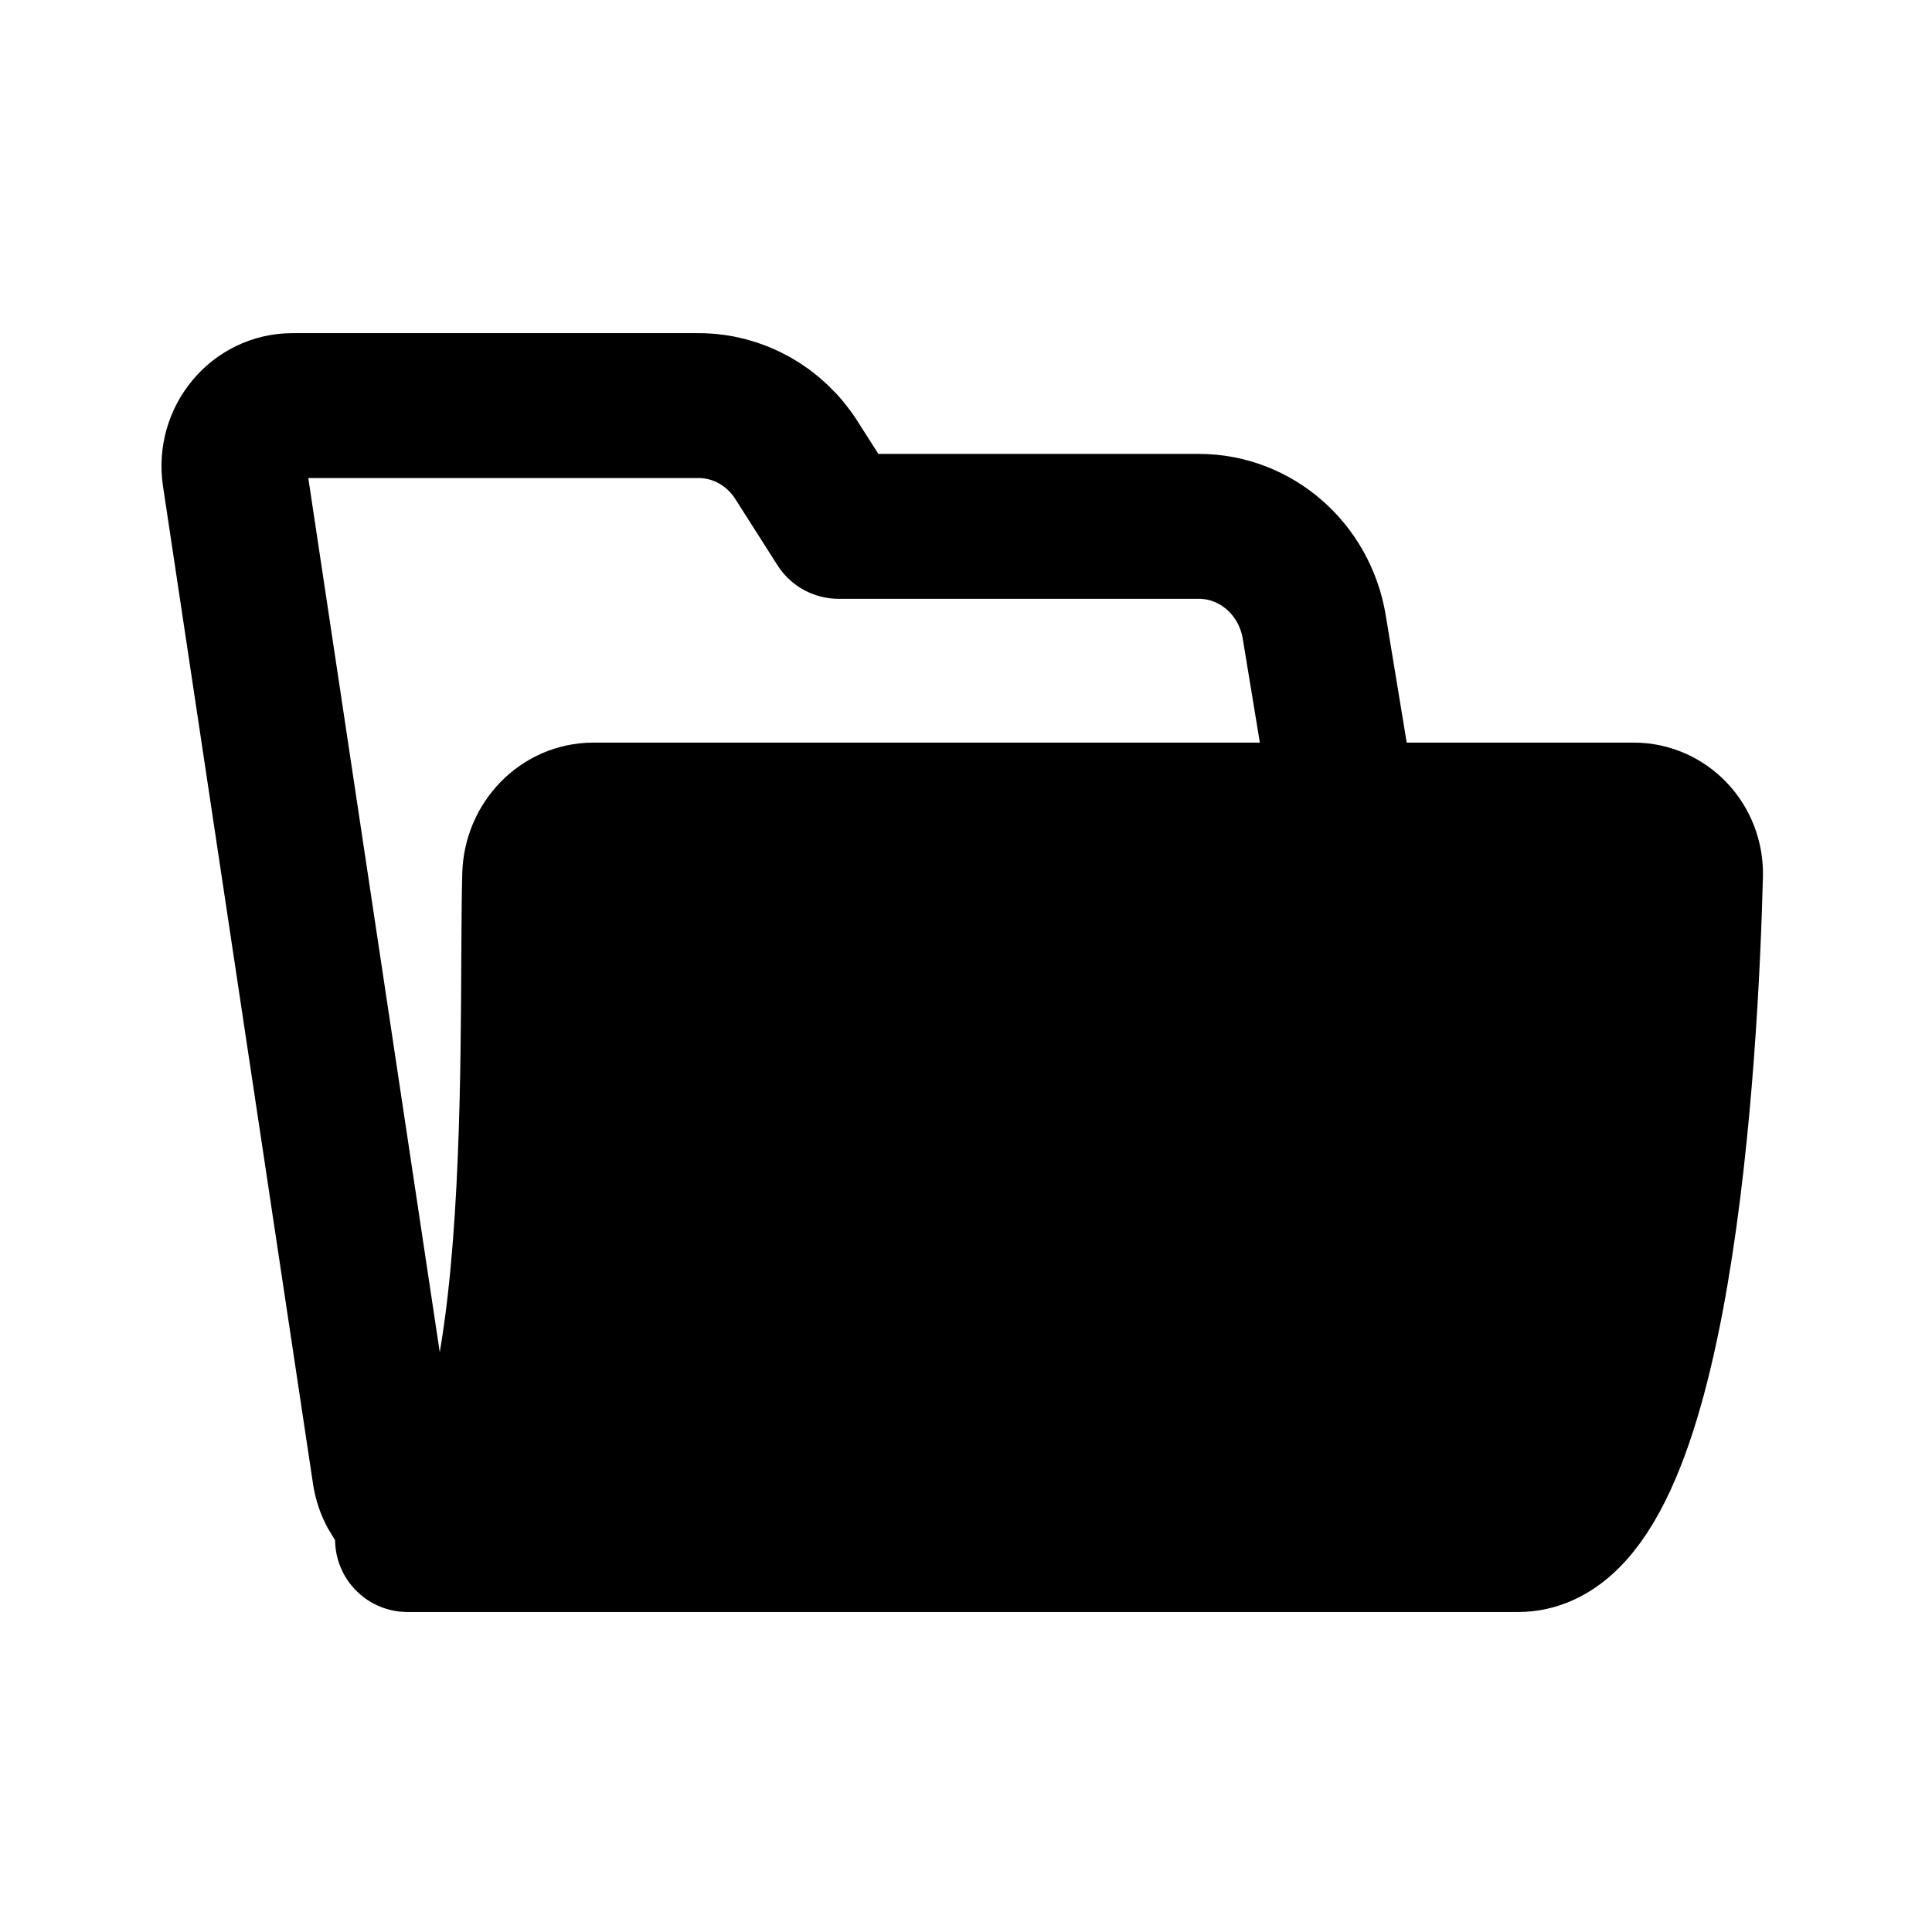
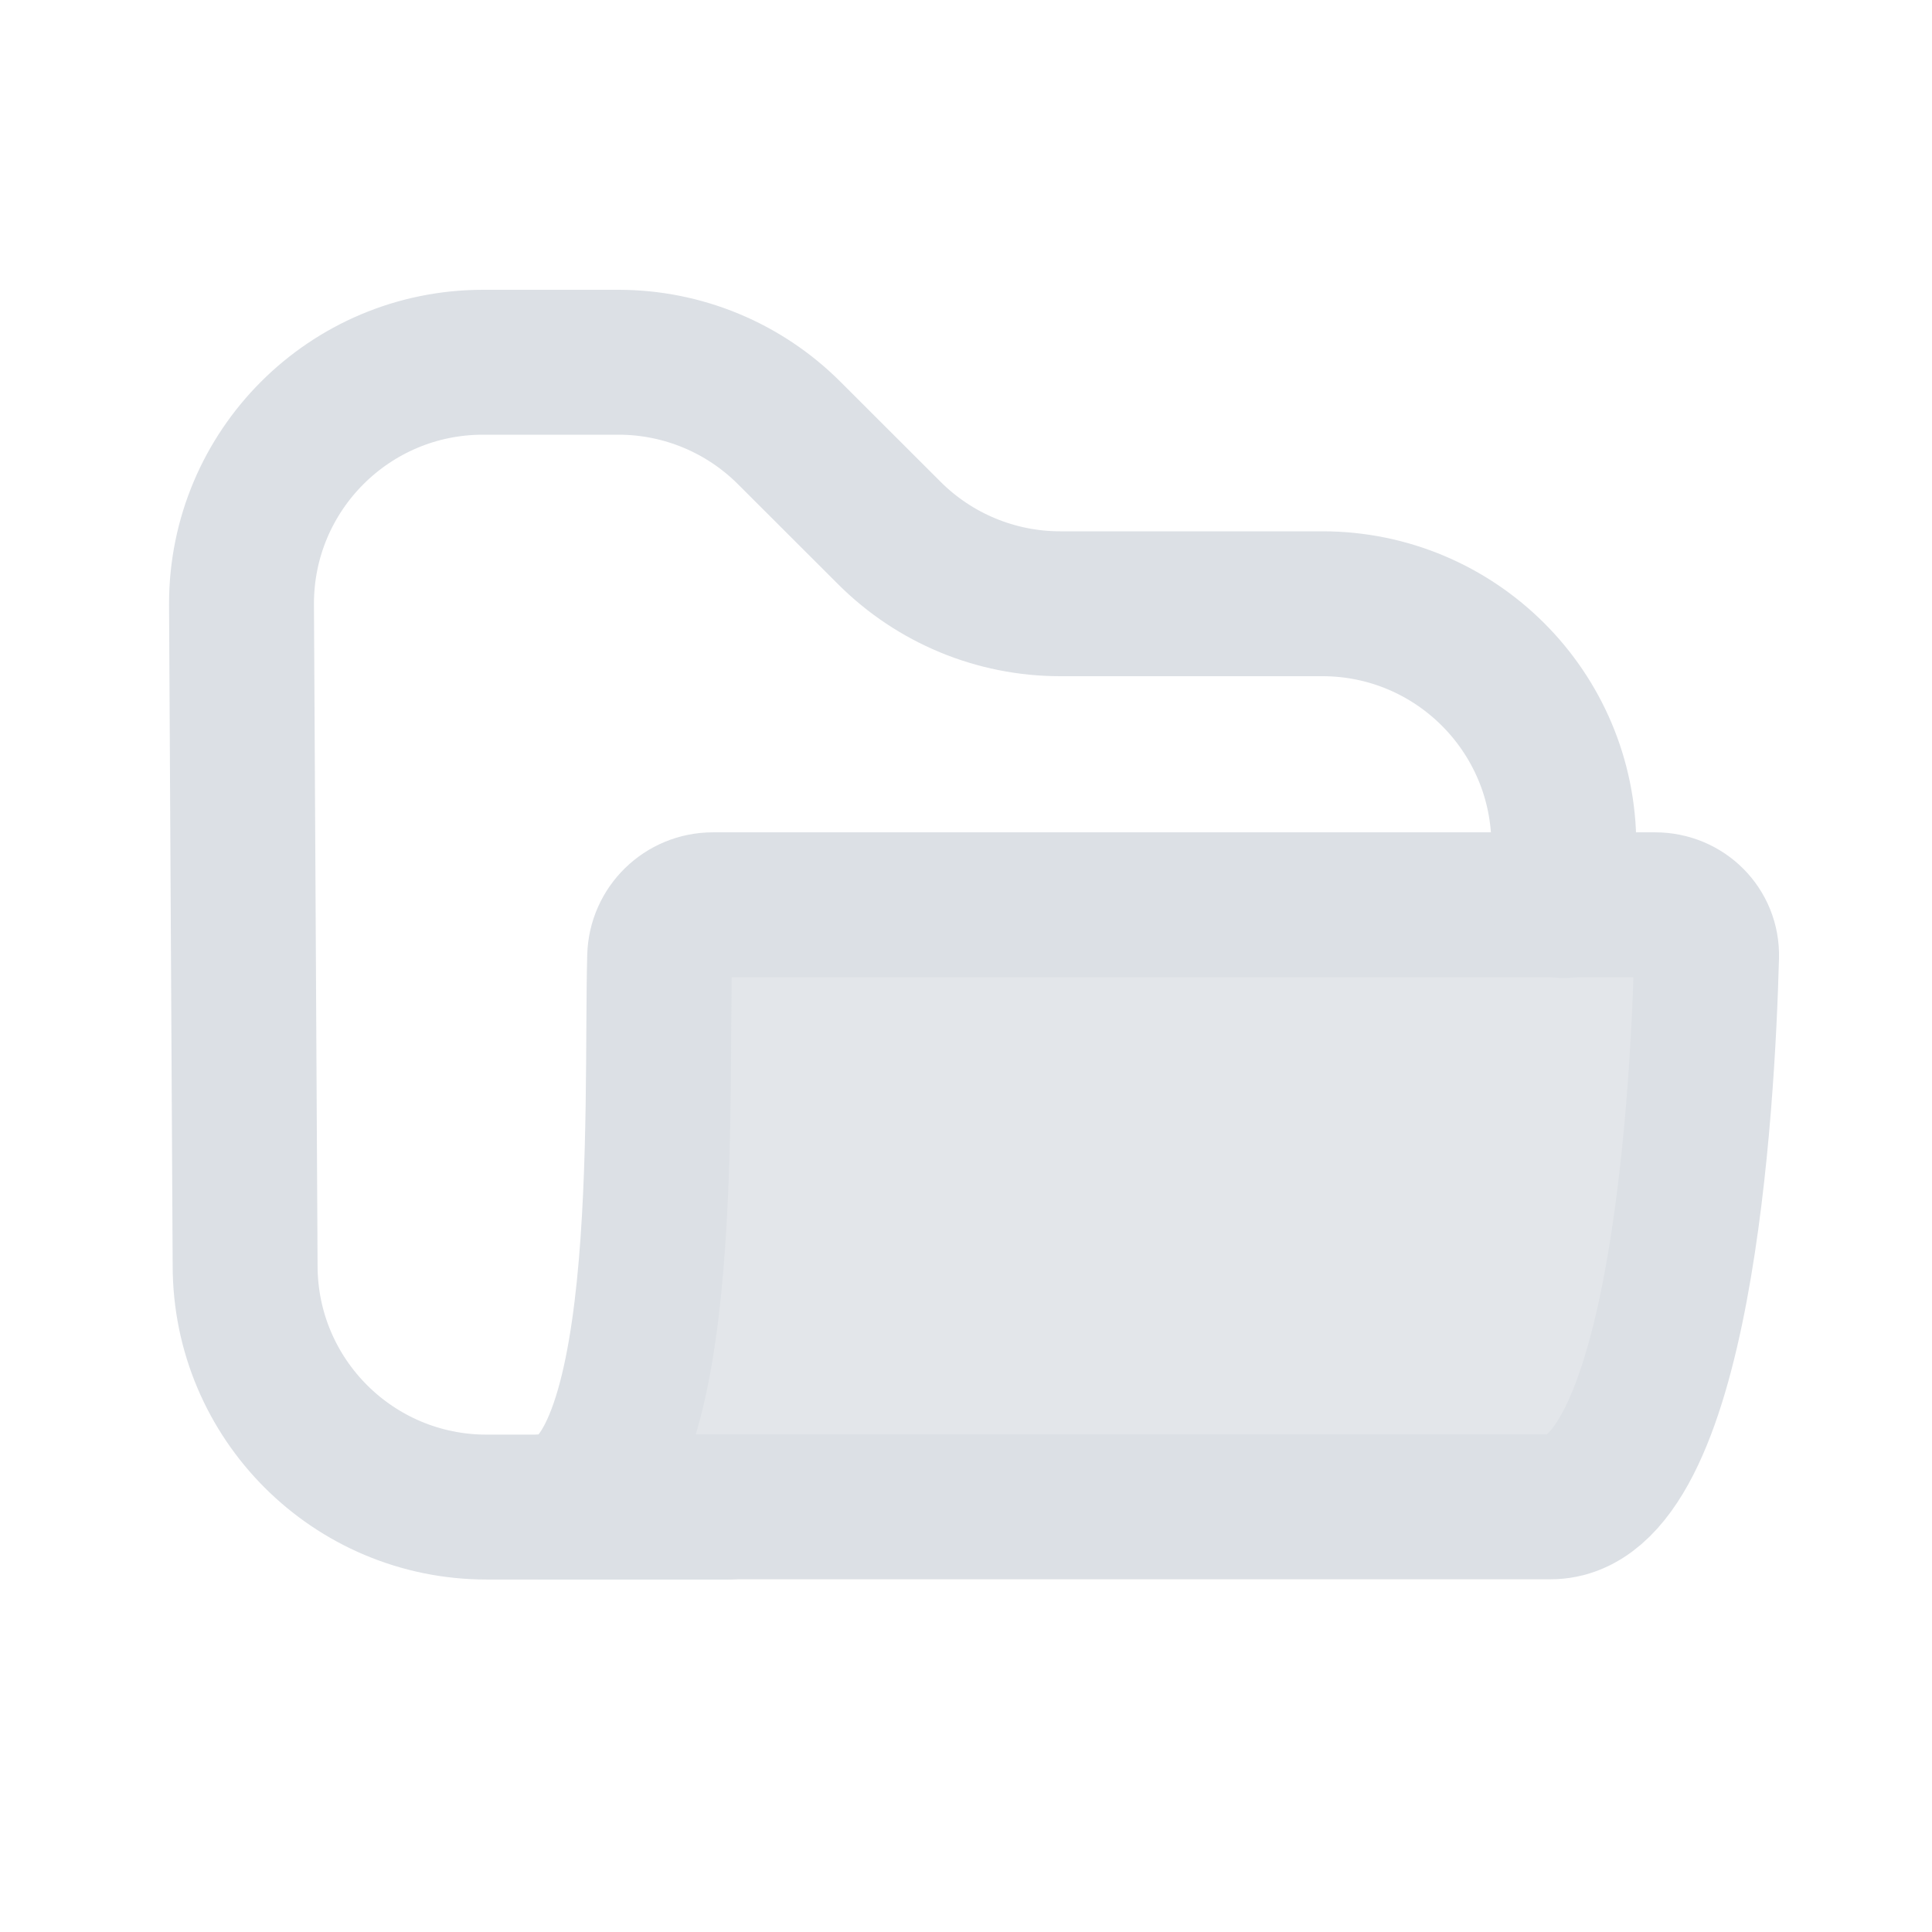
<svg xmlns="http://www.w3.org/2000/svg" width="16" height="16" viewBox="0 0 16 16" fill="none">
-   <path d="M4.428 7.249C4.435 6.972 4.65 6.75 4.914 6.75H13.529C13.793 6.75 14.007 6.972 14 7.249C13.963 8.688 13.753 12.75 12.572 12.75H3.375C4.556 12.75 4.391 8.688 4.428 7.249Z" fill="black" stroke="black" stroke-width="1.2" stroke-linejoin="round" />
-   <path d="M5.196 12.625H3.665C3.426 12.625 3.223 12.445 3.186 12.202L1.943 3.936C1.898 3.633 2.125 3.359 2.422 3.359H5.786C6.112 3.359 6.417 3.529 6.596 3.811L6.945 4.359H9.928C10.401 4.359 10.804 4.711 10.884 5.192L11.125 6.656" stroke="black" stroke-width="1.2" stroke-linecap="round" stroke-linejoin="round" />
+   <path opacity="0.8" d="M5.463 7.923C5.469 7.684 5.664 7.493 5.904 7.493H13.707C13.947 7.493 14.14 7.684 14.133 7.923C14.1 9.164 13.91 12.479 12.84 12.479H4.509C5.579 12.479 5.429 9.164 5.463 7.923Z" fill="#DCE0E5" />
+   <path d="M5.463 7.923C5.469 7.684 5.664 7.493 5.904 7.493H13.707C13.947 7.493 14.14 7.684 14.133 7.923C14.1 9.164 13.91 12.479 12.84 12.479H4.509C5.579 12.479 5.429 9.164 5.463 7.923Z" stroke="#DCE0E5" stroke-width="1.2" stroke-linejoin="round" />
+   <path d="M6.03 12.481H4.03C2.925 12.481 2.03 11.586 2.03 10.481L2 5C2 3.895 2.895 3 4 3H5.122C5.653 3 6.161 3.211 6.536 3.586L7.365 4.414C7.74 4.789 8.249 5 8.779 5H10.951C12.055 5 12.951 5.895 12.951 7V7.5" stroke="#DCE0E5" stroke-width="1.2" stroke-linecap="round" />
</svg>
